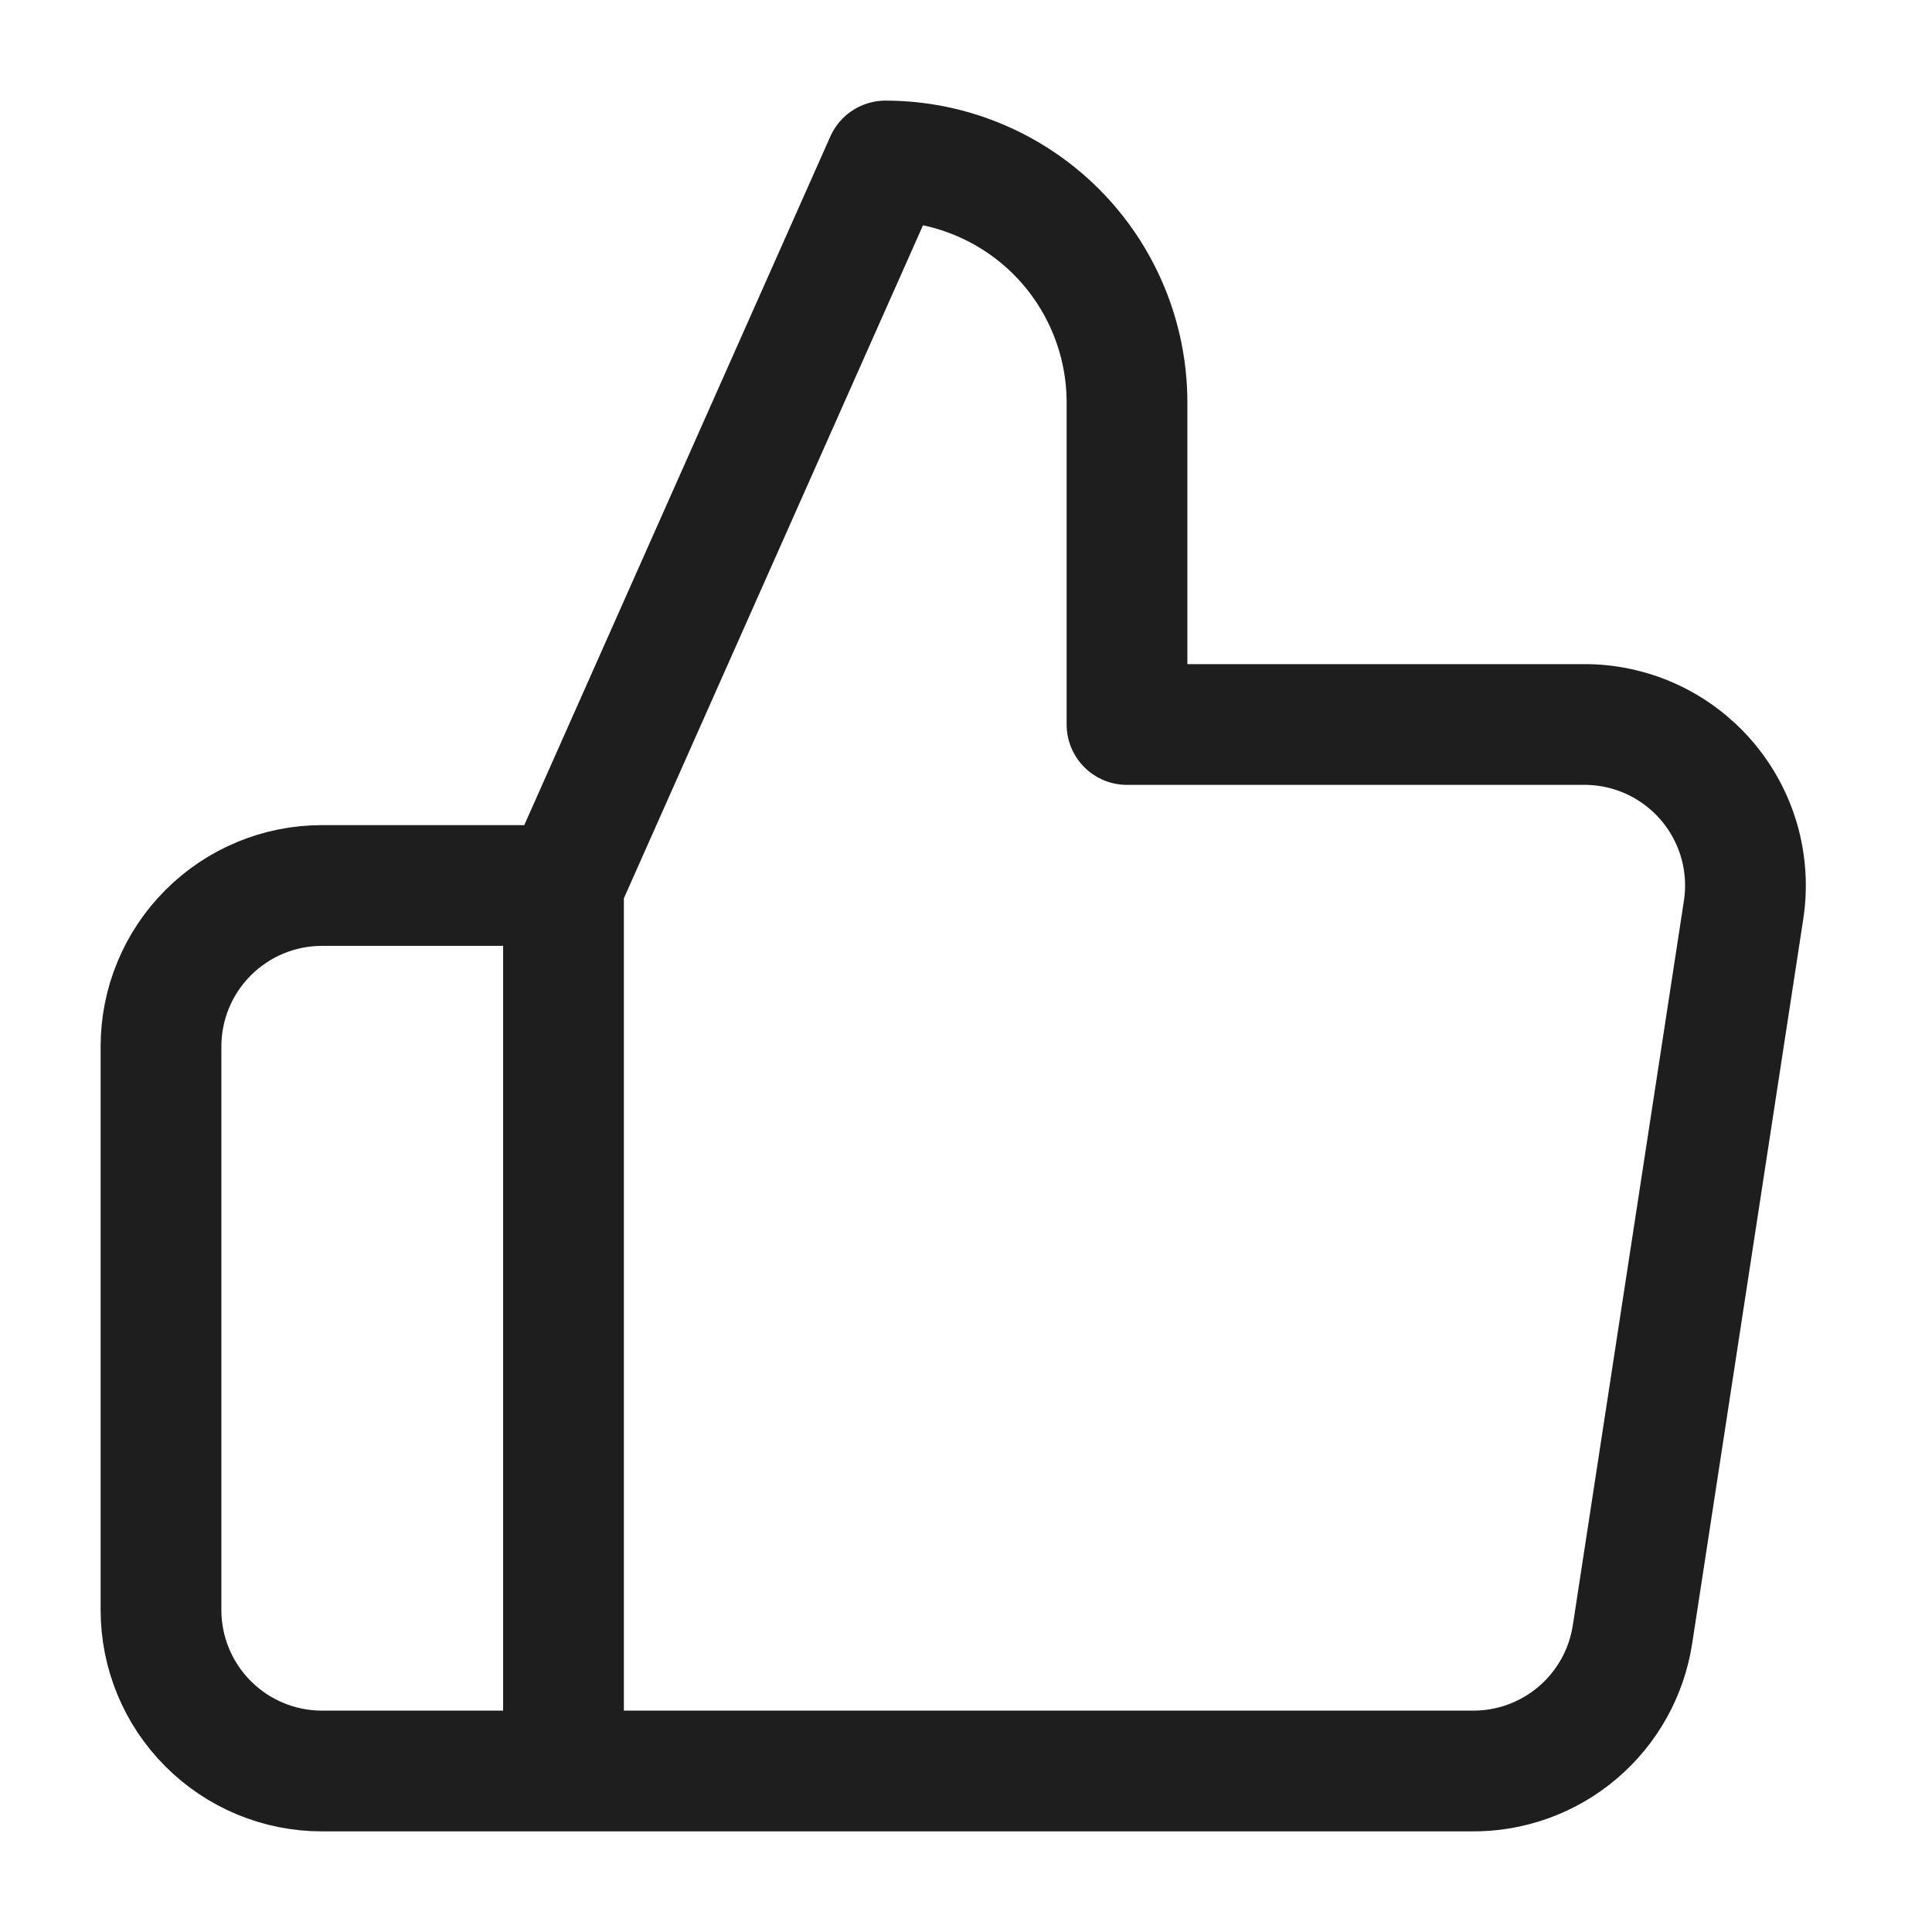
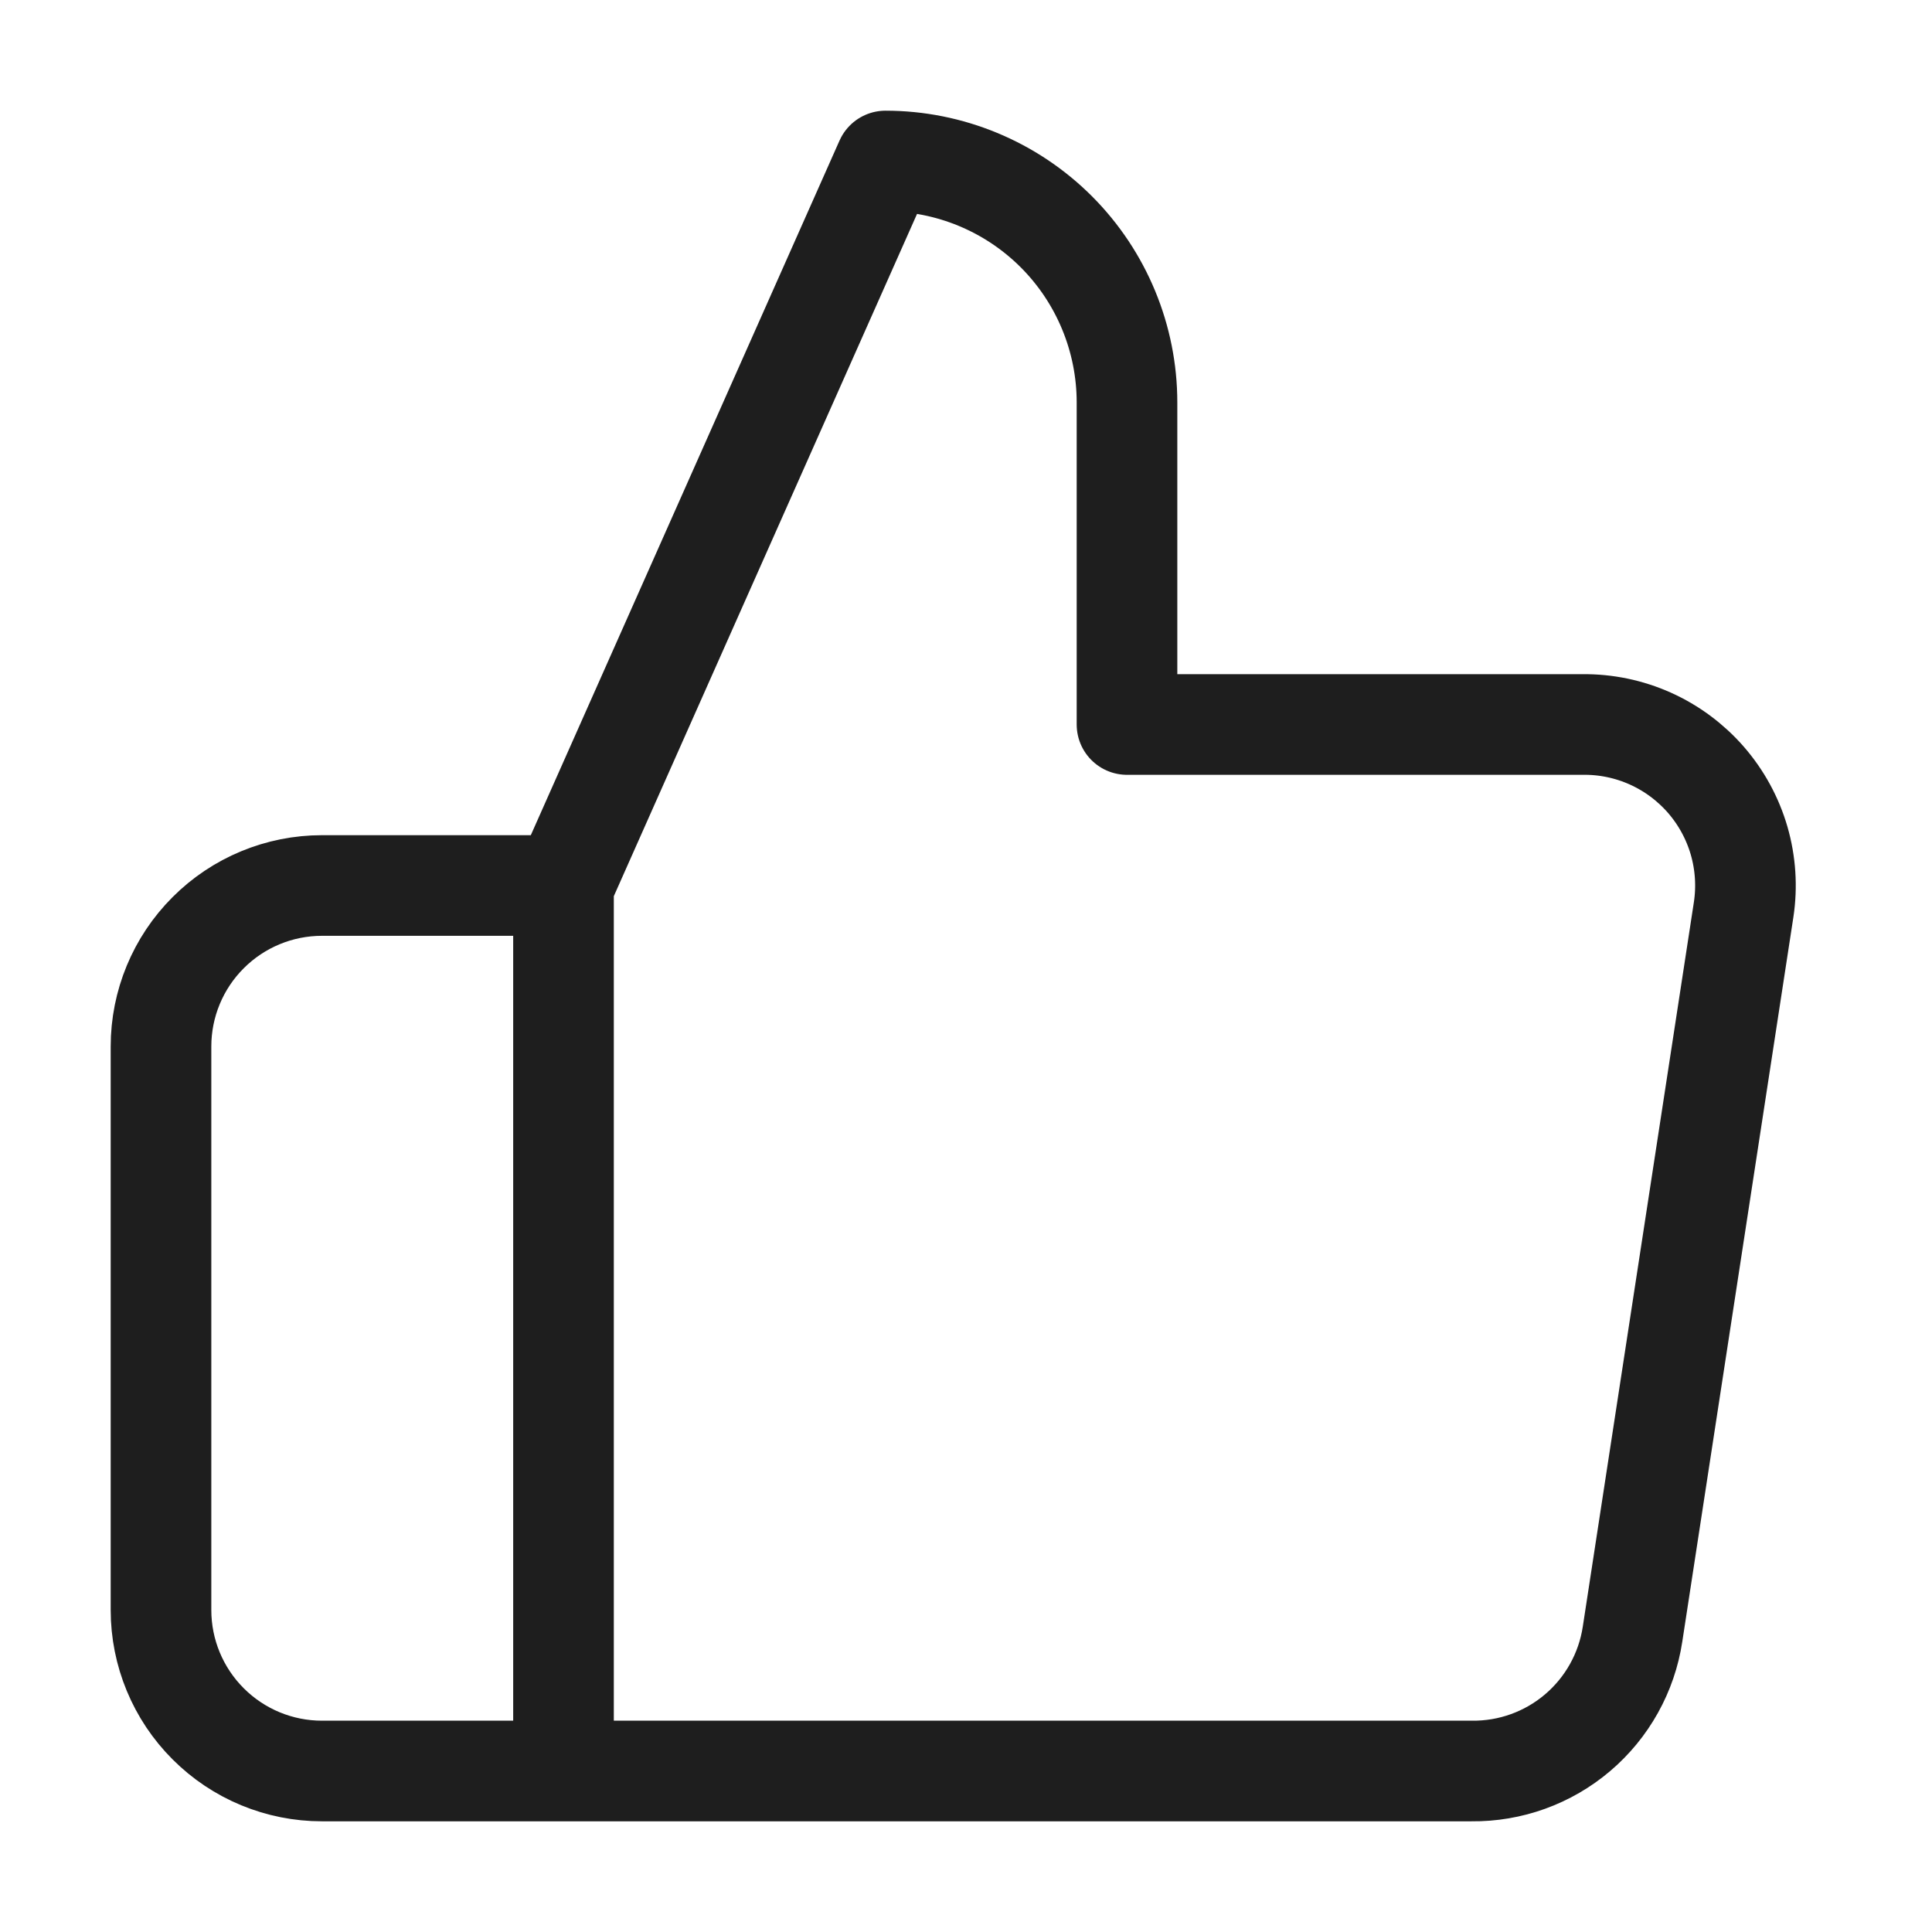
<svg xmlns="http://www.w3.org/2000/svg" width="48" height="48" viewBox="0 0 48 48" fill="none">
-   <path d="M14 22L22 4C23.591 4 25.117 4.632 26.243 5.757C27.368 6.883 28 8.409 28 10V18H39.32C39.9 17.993 40.474 18.113 41.003 18.35C41.532 18.588 42.003 18.938 42.384 19.375C42.764 19.813 43.045 20.328 43.207 20.884C43.368 21.441 43.407 22.027 43.32 22.6L40.56 40.6C40.415 41.554 39.931 42.423 39.196 43.048C38.461 43.673 37.525 44.011 36.56 44H14M14 22V44M14 22H8C6.939 22 5.922 22.421 5.172 23.172C4.421 23.922 4 24.939 4 26V40C4 41.061 4.421 42.078 5.172 42.828C5.922 43.579 6.939 44 8 44H14" stroke="#1E1E1E" stroke-width="3" stroke-linecap="round" stroke-linejoin="round" />
+   <path d="M14 22L22 4C23.591 4 25.117 4.632 26.243 5.757C27.368 6.883 28 8.409 28 10V18H39.32C39.9 17.993 40.474 18.113 41.003 18.35C41.532 18.588 42.003 18.938 42.384 19.375C42.764 19.813 43.045 20.328 43.207 20.884C43.368 21.441 43.407 22.027 43.32 22.6L40.56 40.6C40.415 41.554 39.931 42.423 39.196 43.048C38.461 43.673 37.525 44.011 36.56 44H14M14 22V44M14 22H8C6.939 22 5.922 22.421 5.172 23.172C4.421 23.922 4 24.939 4 26V40C4 41.061 4.421 42.078 5.172 42.828C5.922 43.579 6.939 44 8 44H14" stroke="#1E1E1E" stroke-width="2.5" stroke-linecap="round" stroke-linejoin="round" />
</svg>
